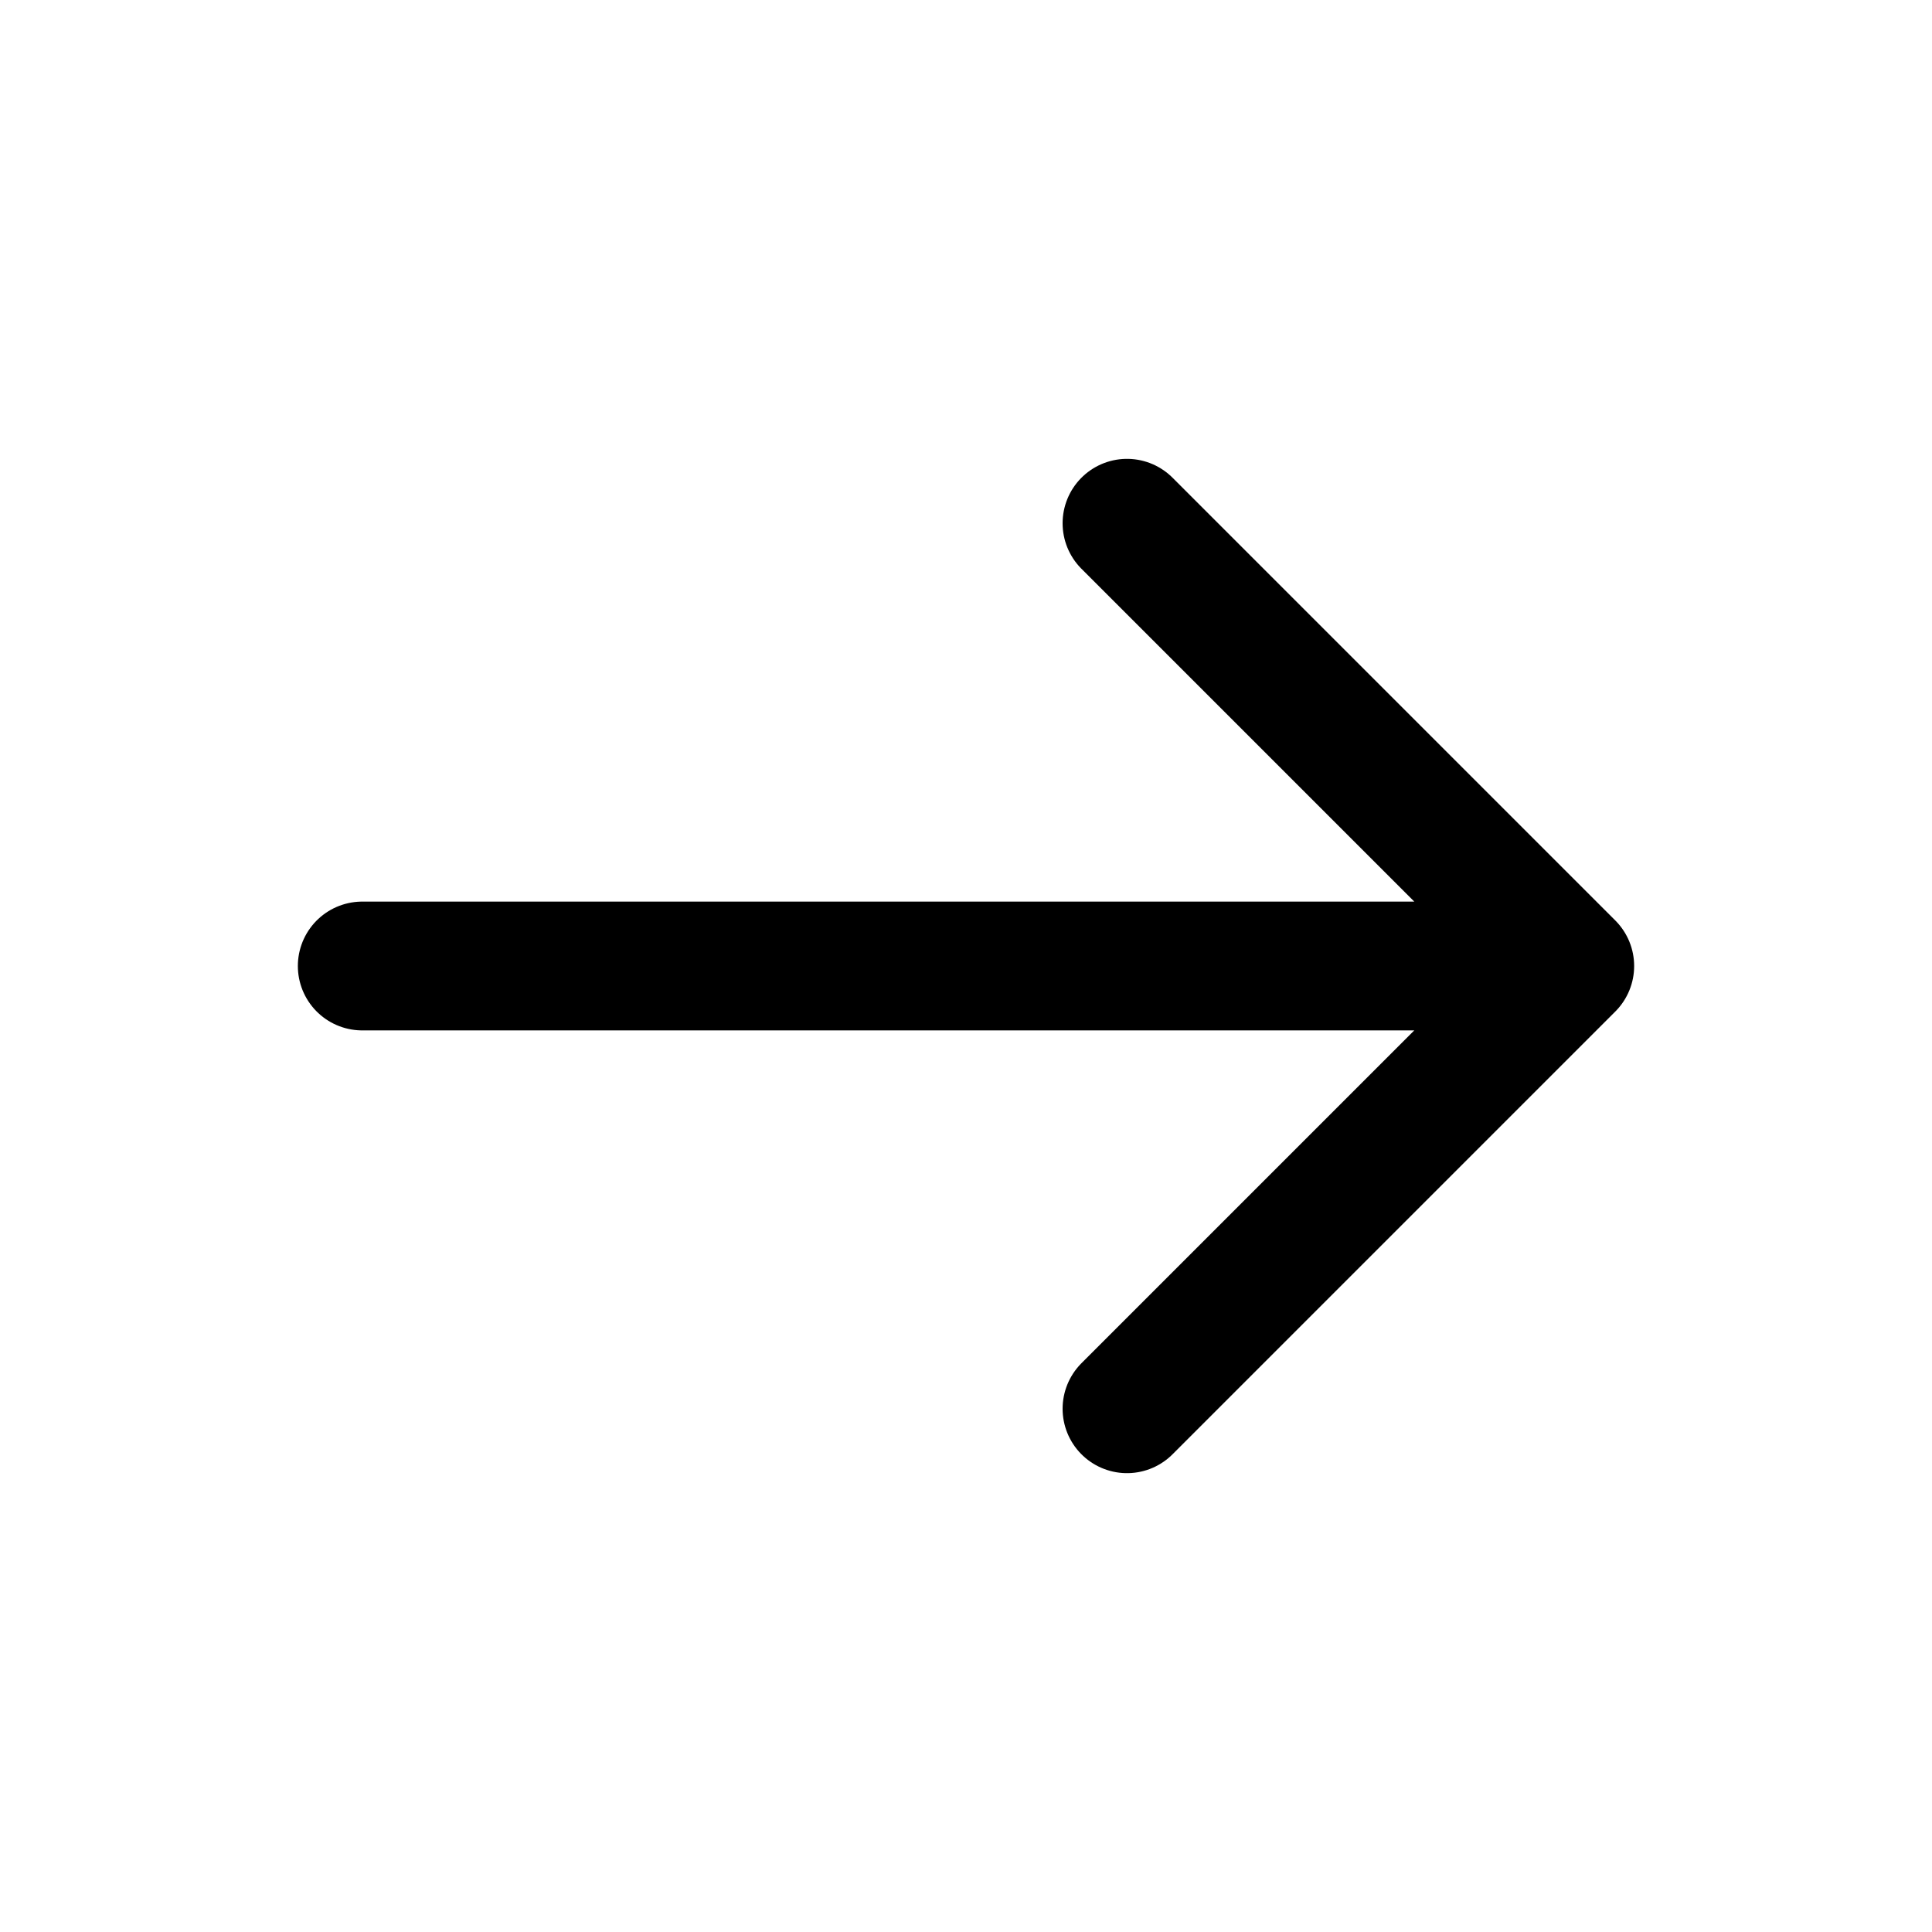
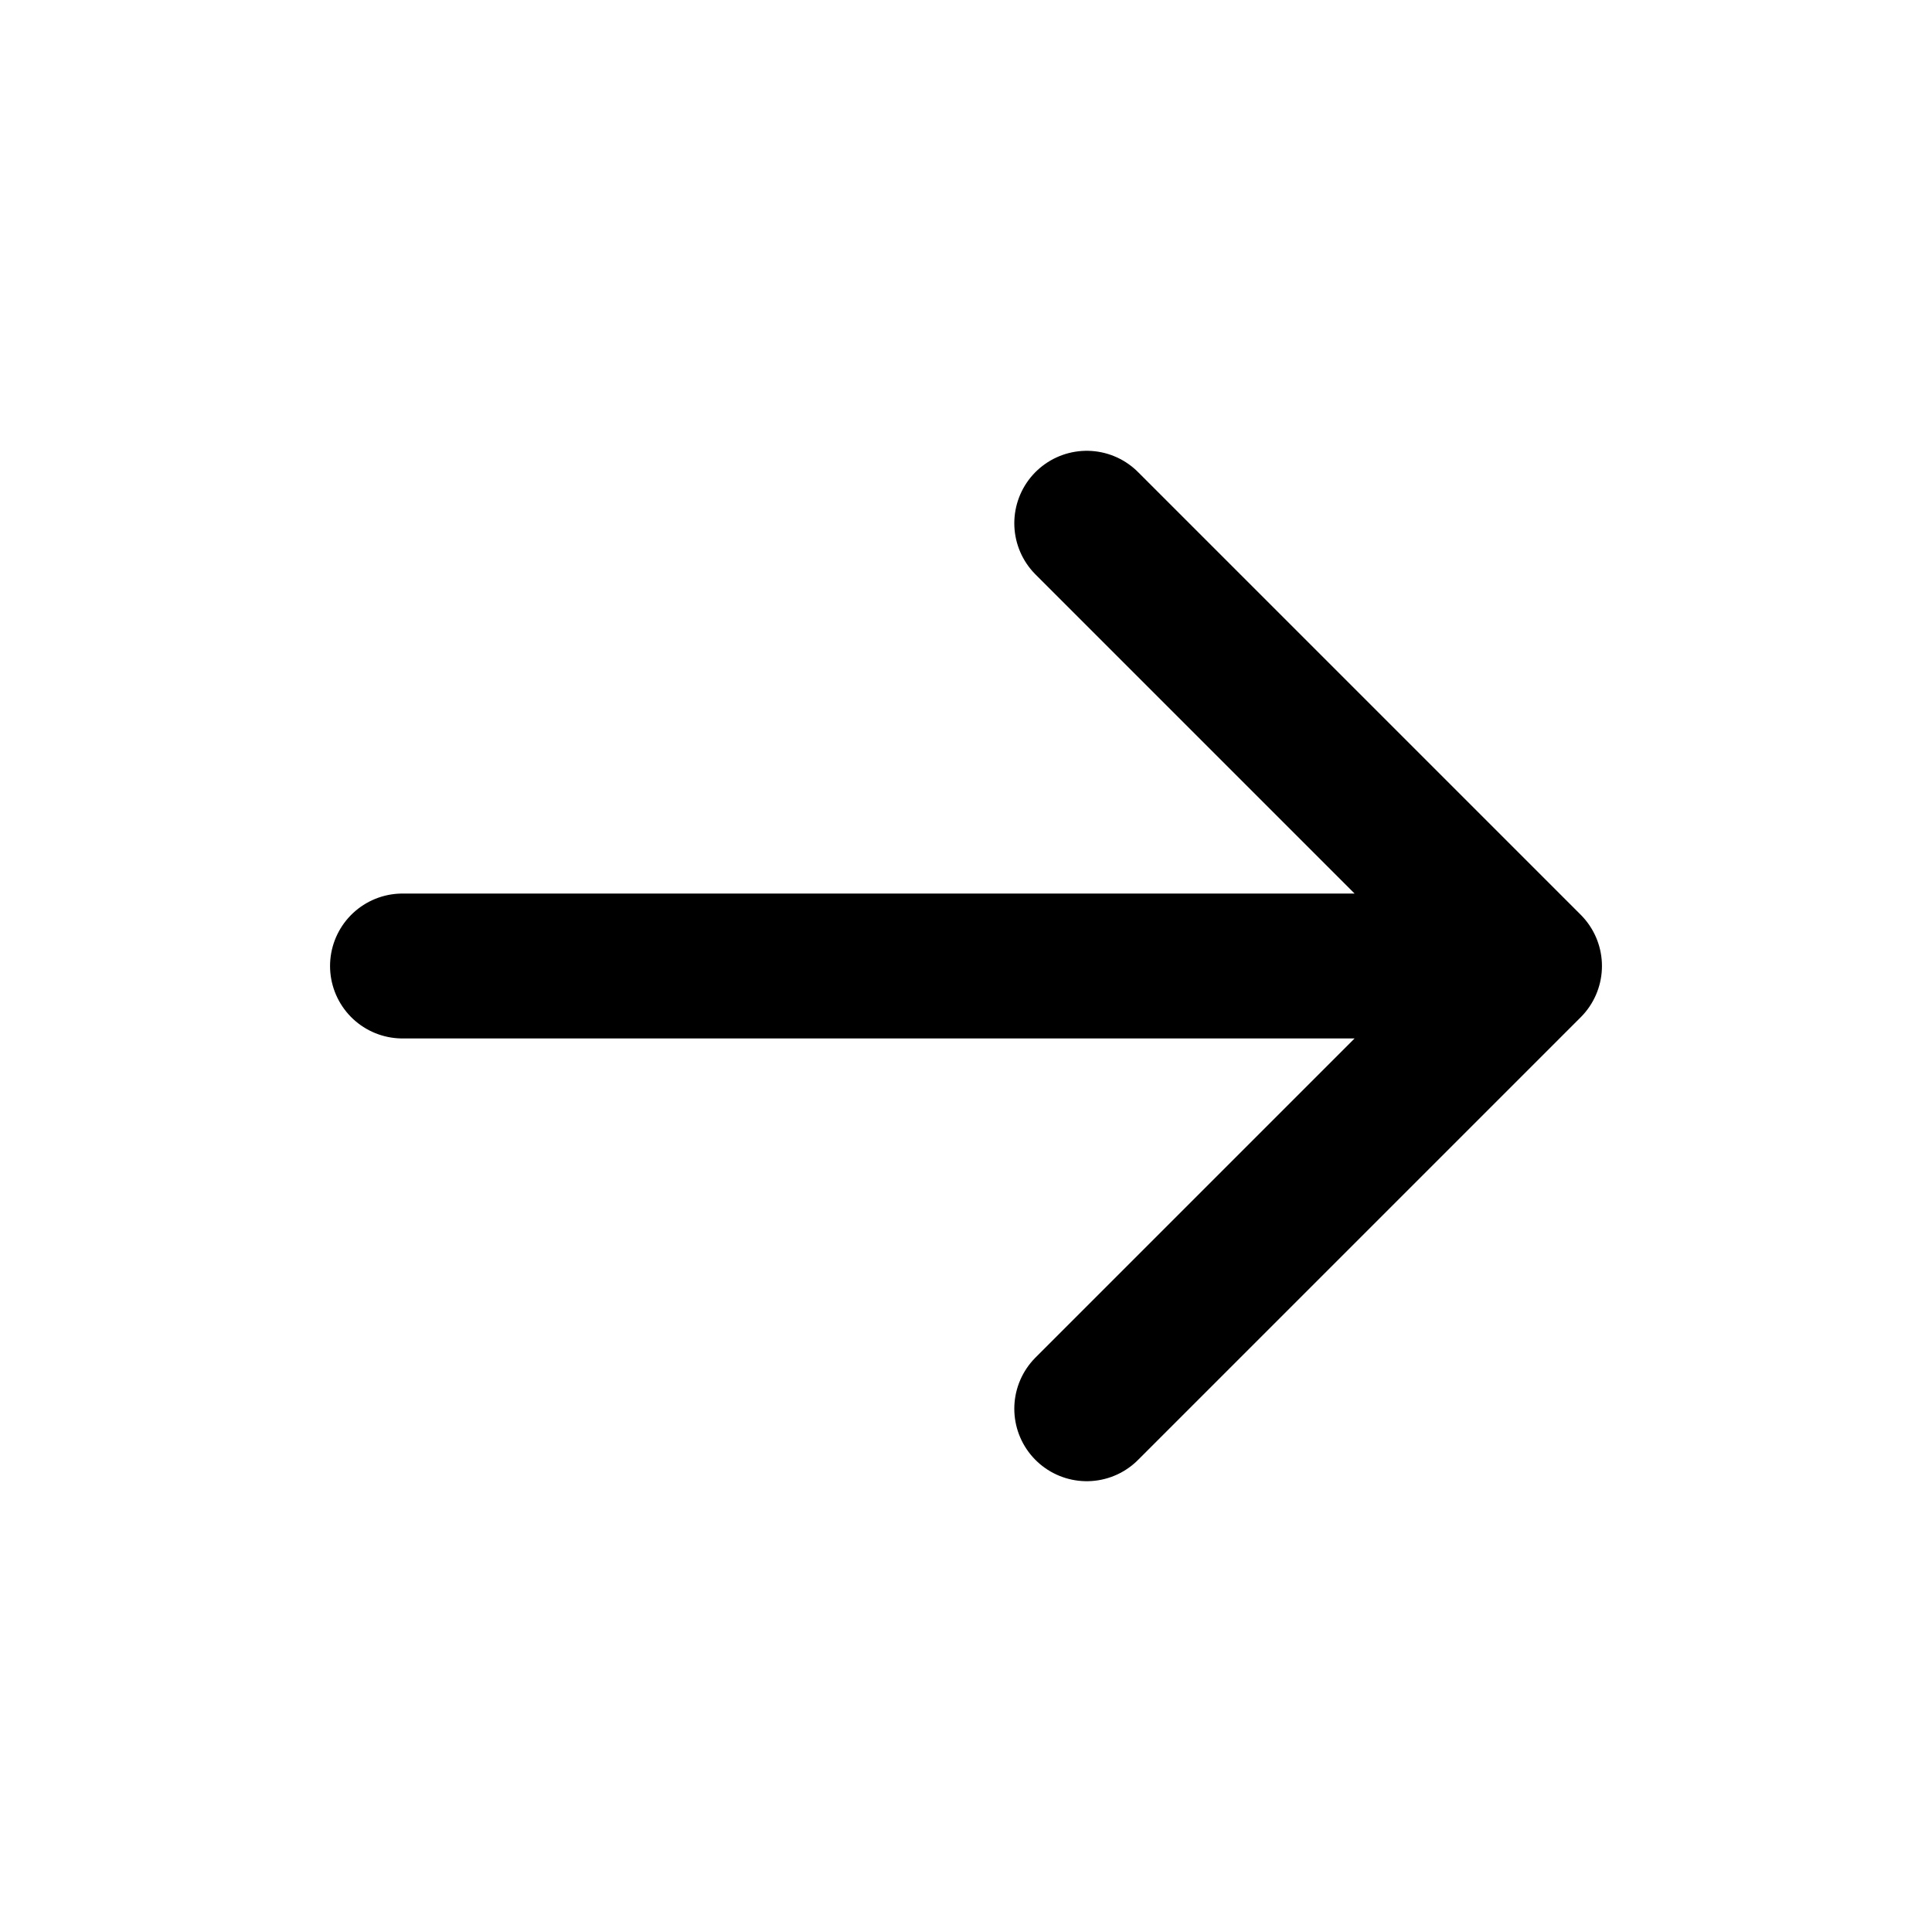
<svg xmlns="http://www.w3.org/2000/svg" viewBox="0 0 24 24" width="24" height="24">
-   <g fill="none" stroke="#000" stroke-width="1.6" stroke-linecap="round" stroke-linejoin="round">
-     <path d="M4.5 12h15M14 6.5l5.5 5.5-5.5 5.5" />
+   <g fill="none" stroke="#000" stroke-width="1.8" stroke-linecap="round" stroke-linejoin="round">
+     <path d="M5 12h14M13.5 6.5 19 12l-5.5 5.5" />
  </g>
</svg>
